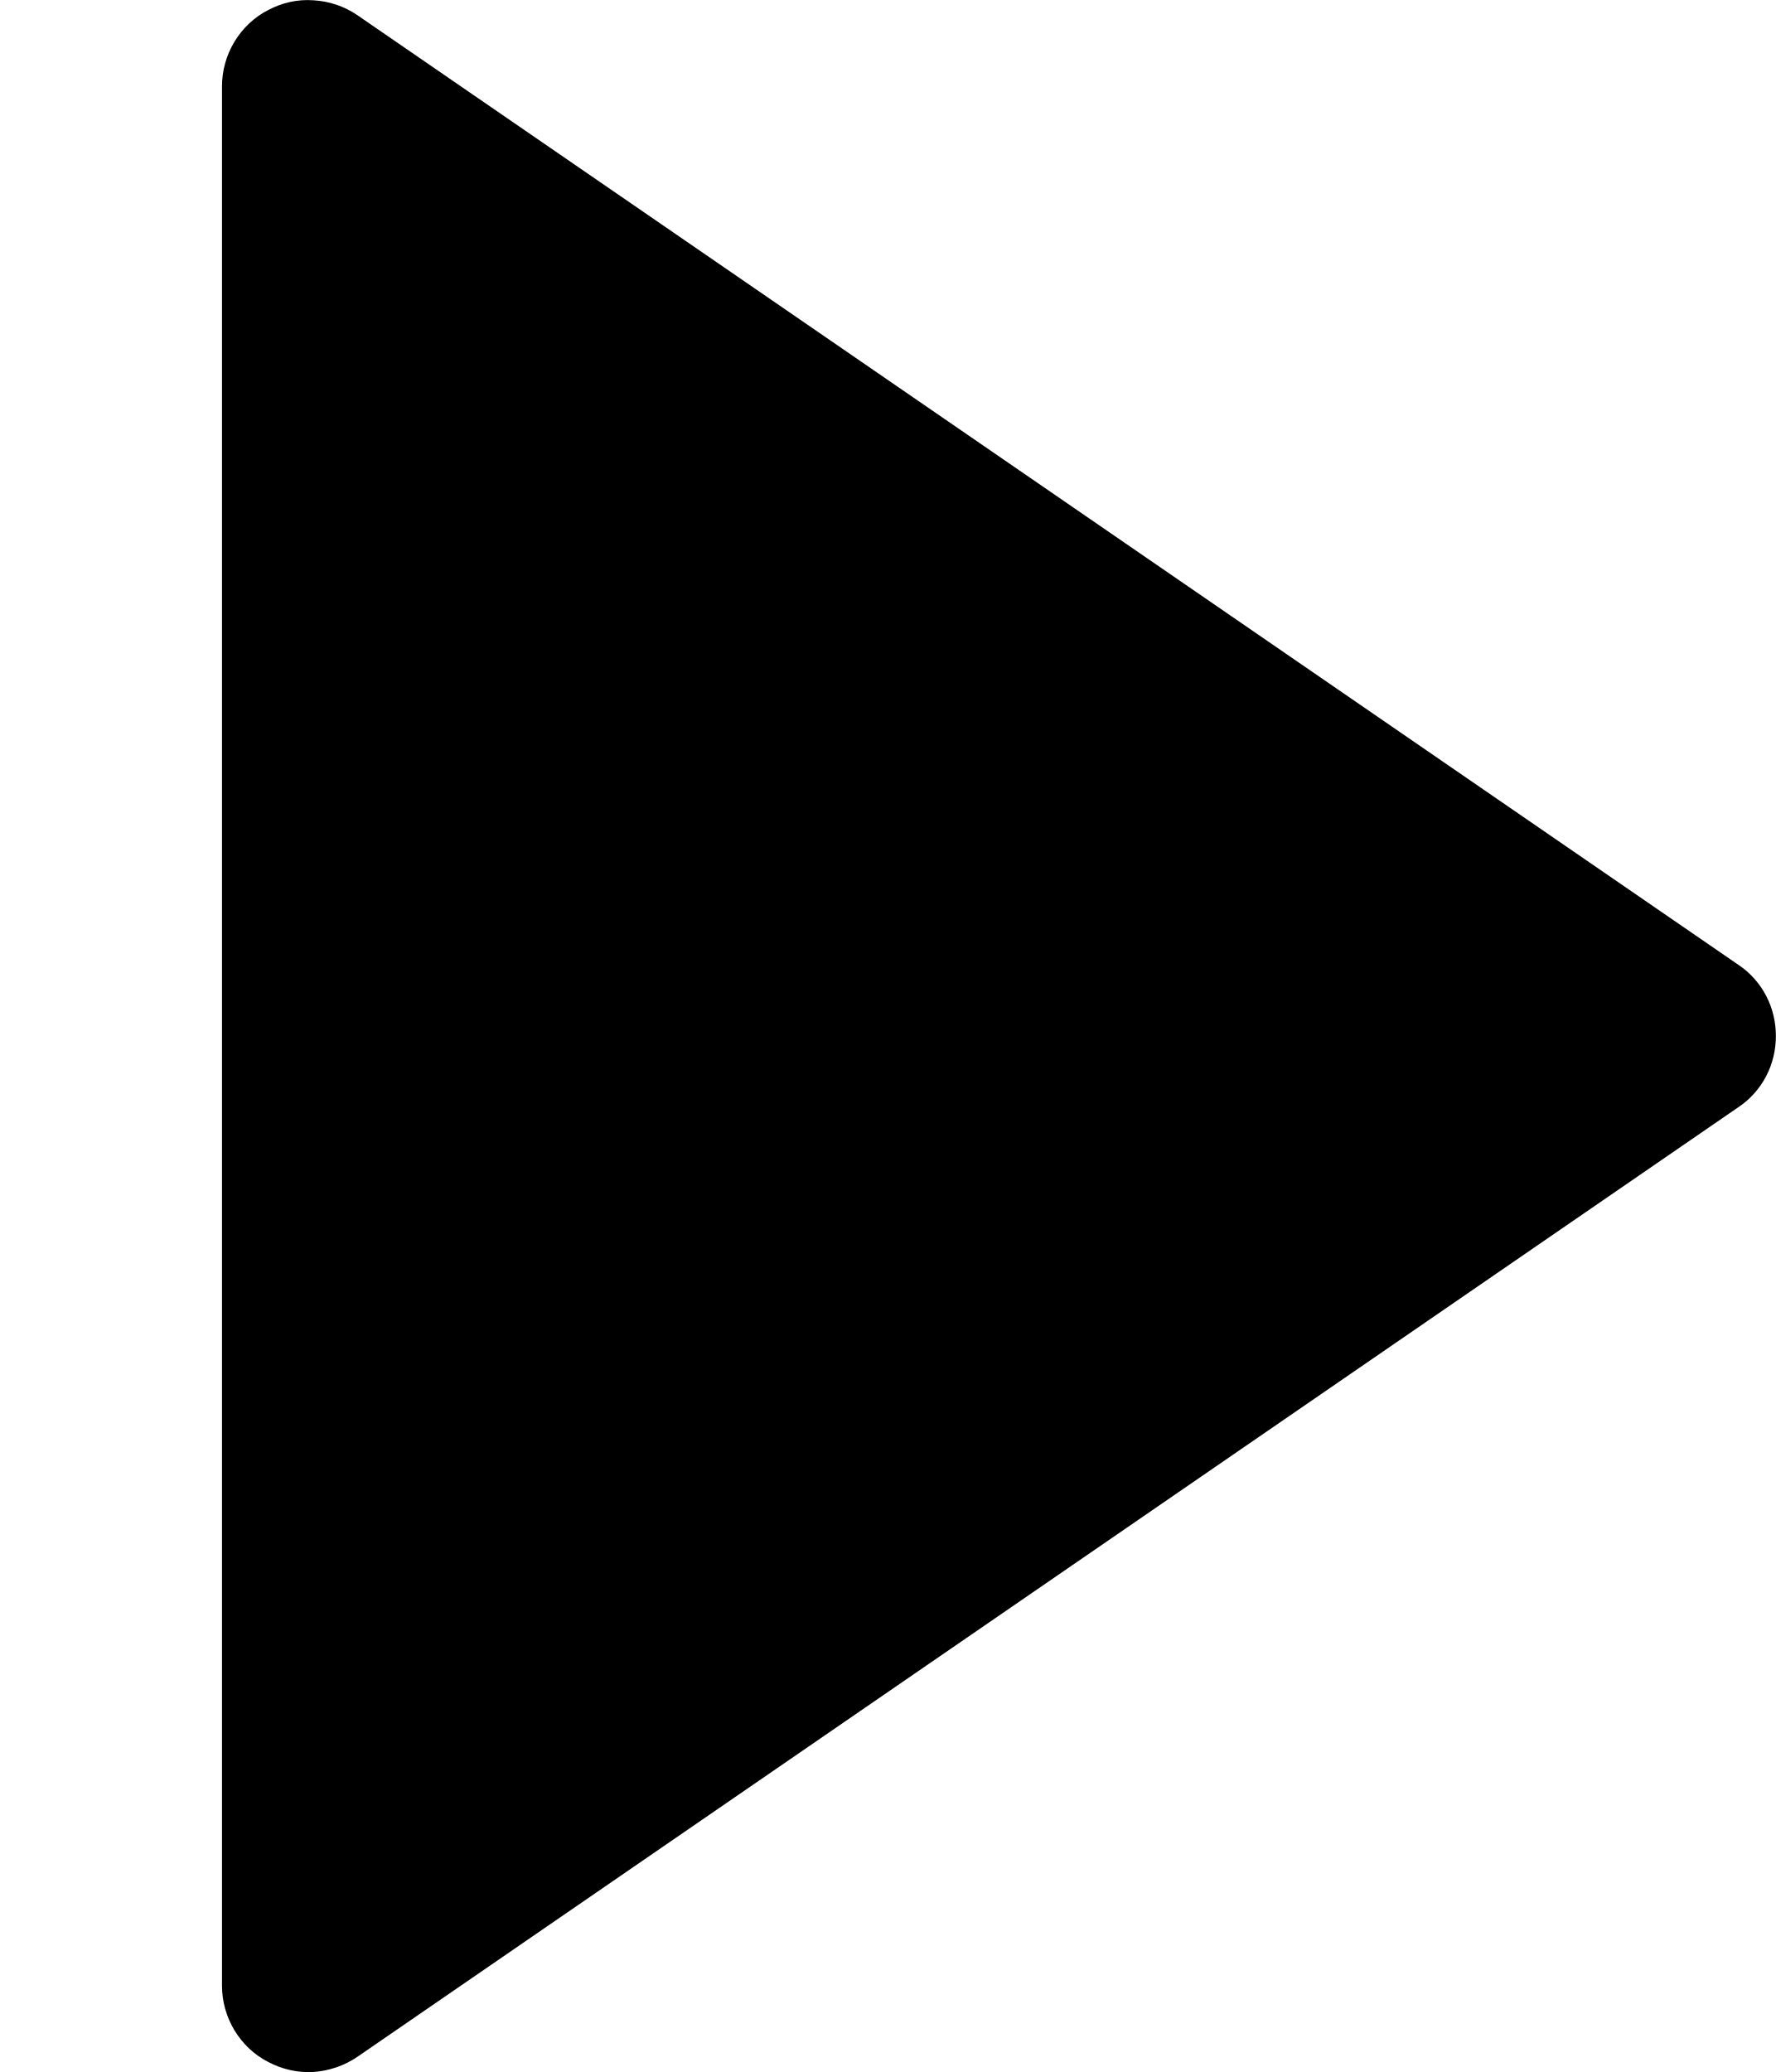
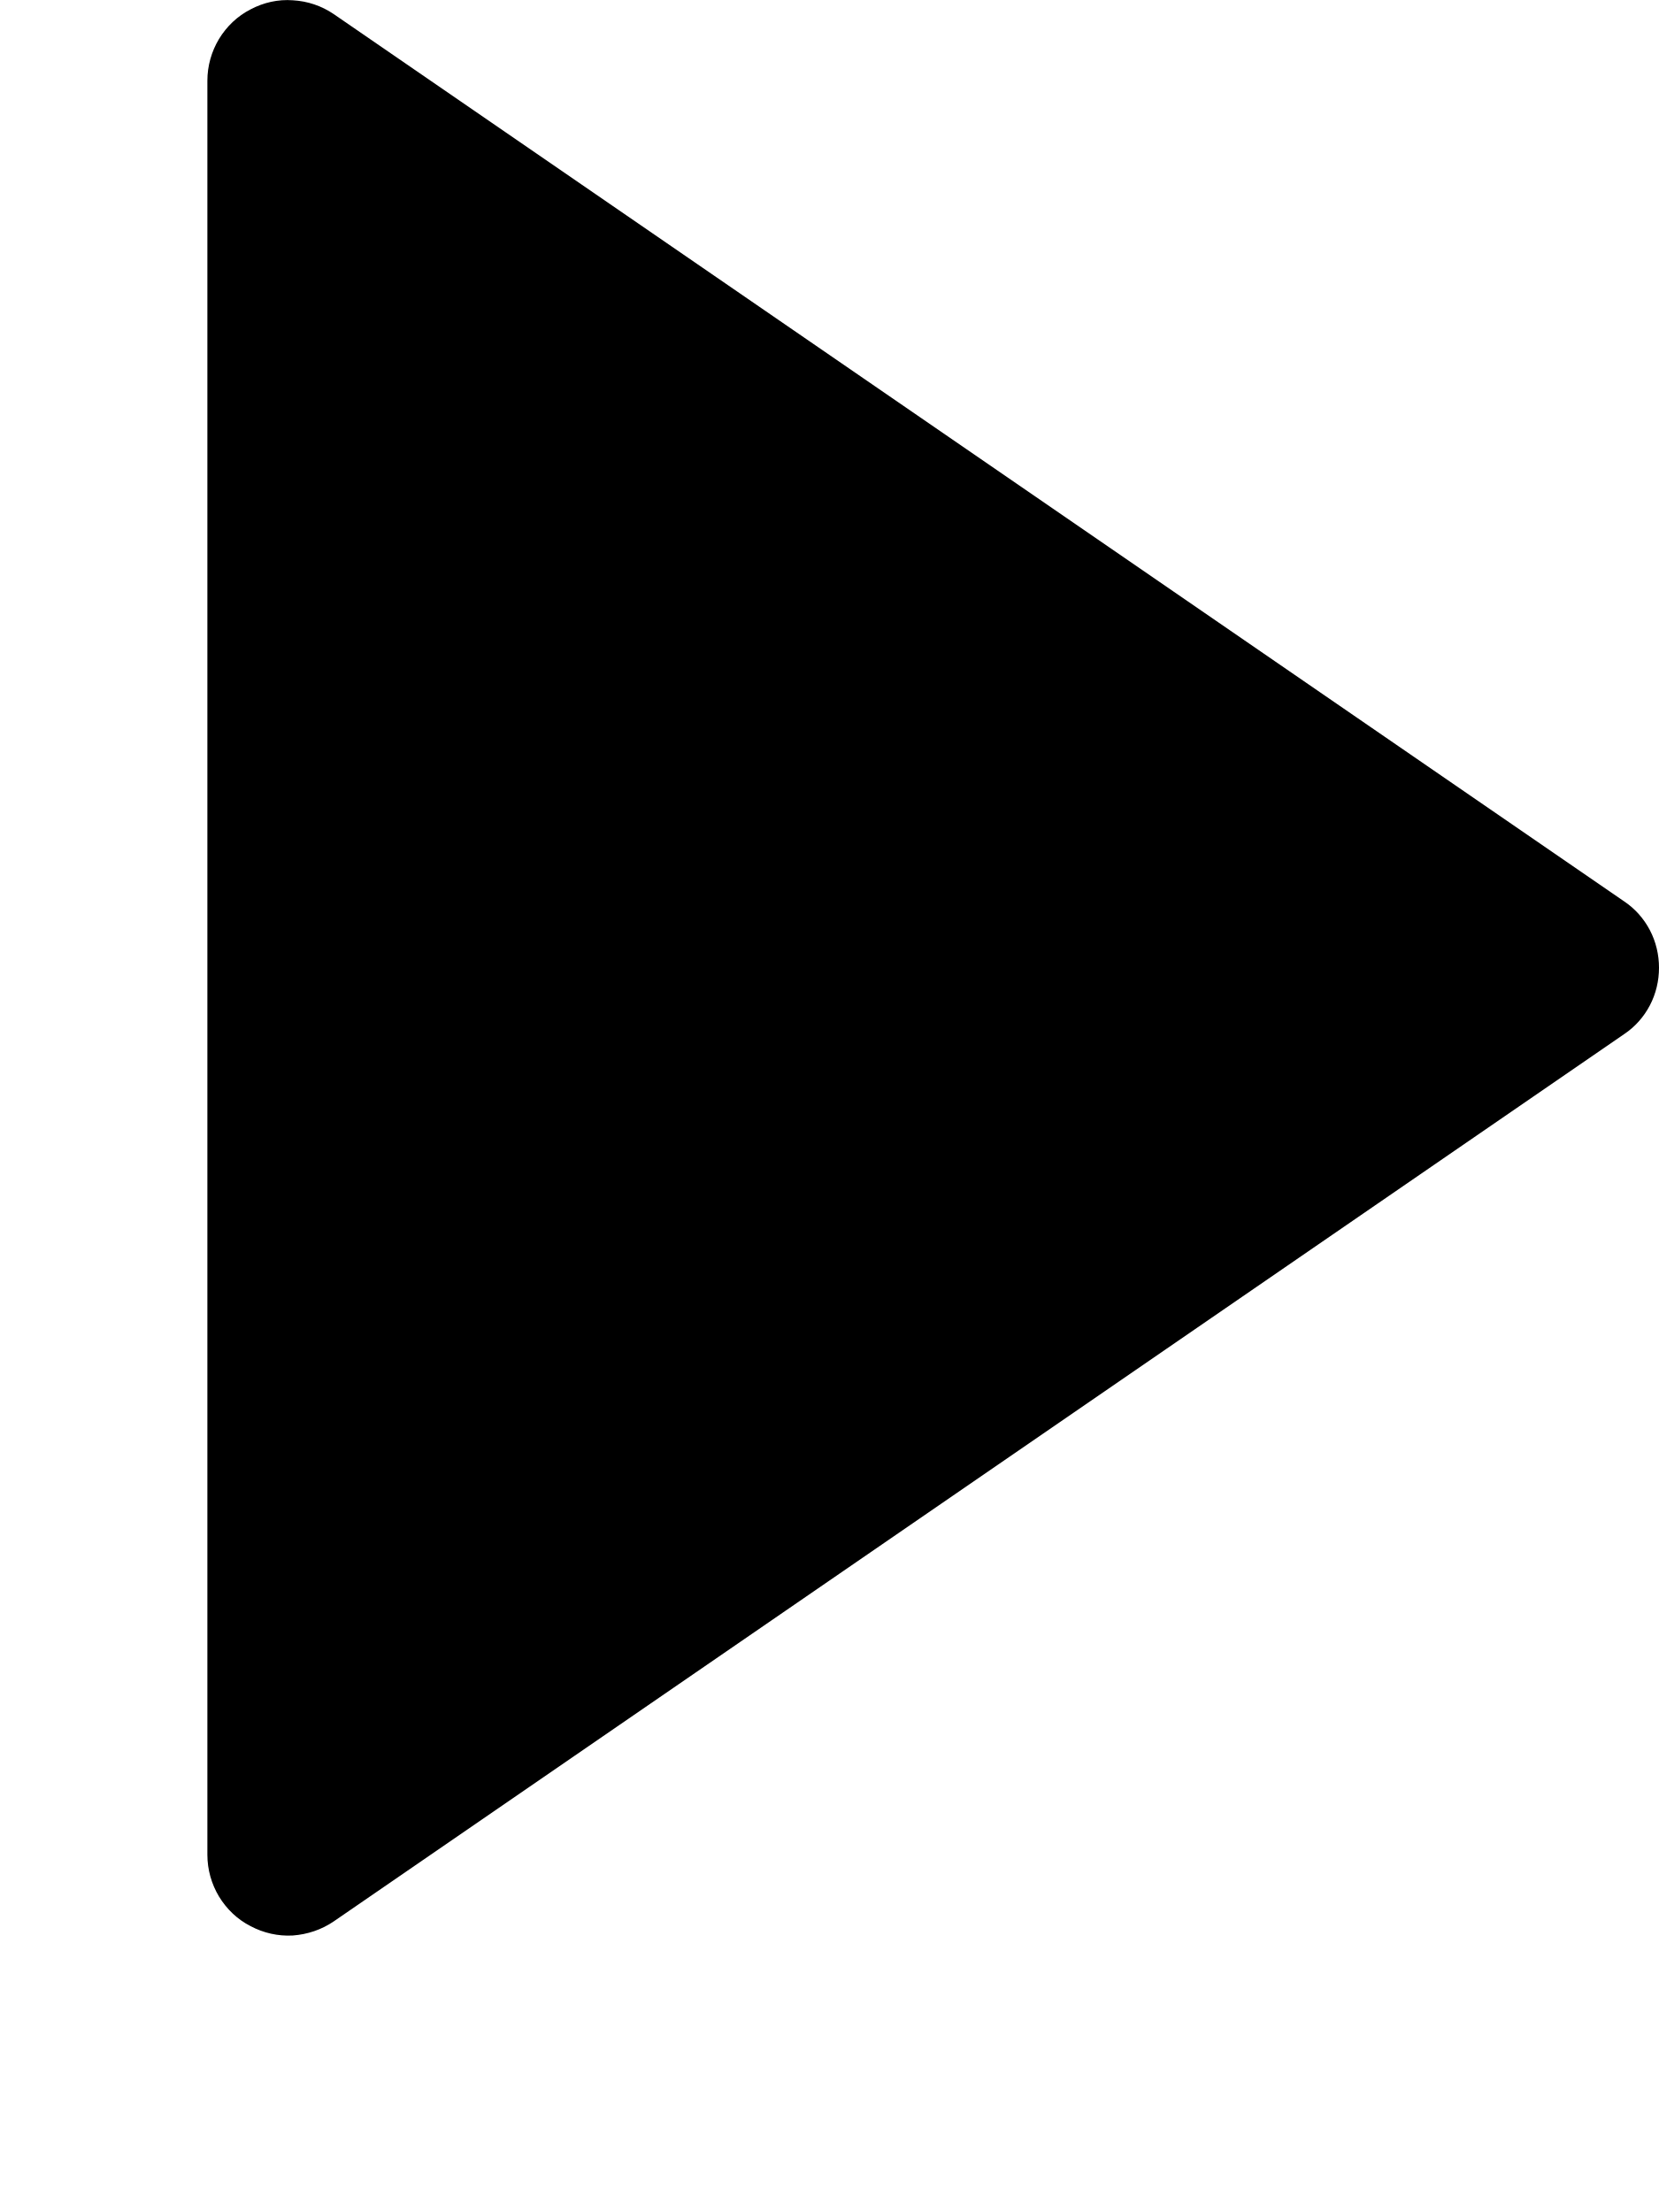
- <svg xmlns="http://www.w3.org/2000/svg" width="6" height="7" viewBox="0 0 6 7">
+ <svg xmlns="http://www.w3.org/2000/svg" width="6" height="8" viewBox="0 0 6 8" fill="currentColor">
  <path d="M0.75 0.292L0.75 6.708C0.75 6.762 0.765 6.814 0.792 6.859C0.82 6.905 0.859 6.942 0.906 6.966C0.953 6.991 1.006 7.003 1.059 7C1.112 6.996 1.163 6.979 1.207 6.949L5.874 3.74C5.913 3.714 5.945 3.678 5.967 3.636C5.989 3.594 6 3.547 6 3.5C6 3.453 5.989 3.406 5.967 3.364C5.945 3.322 5.913 3.286 5.874 3.26L1.207 0.051C1.163 0.021 1.112 0.004 1.059 0.001C1.006 -0.003 0.953 0.009 0.906 0.034C0.859 0.058 0.82 0.095 0.792 0.141C0.765 0.186 0.75 0.238 0.75 0.292Z" />
</svg>
